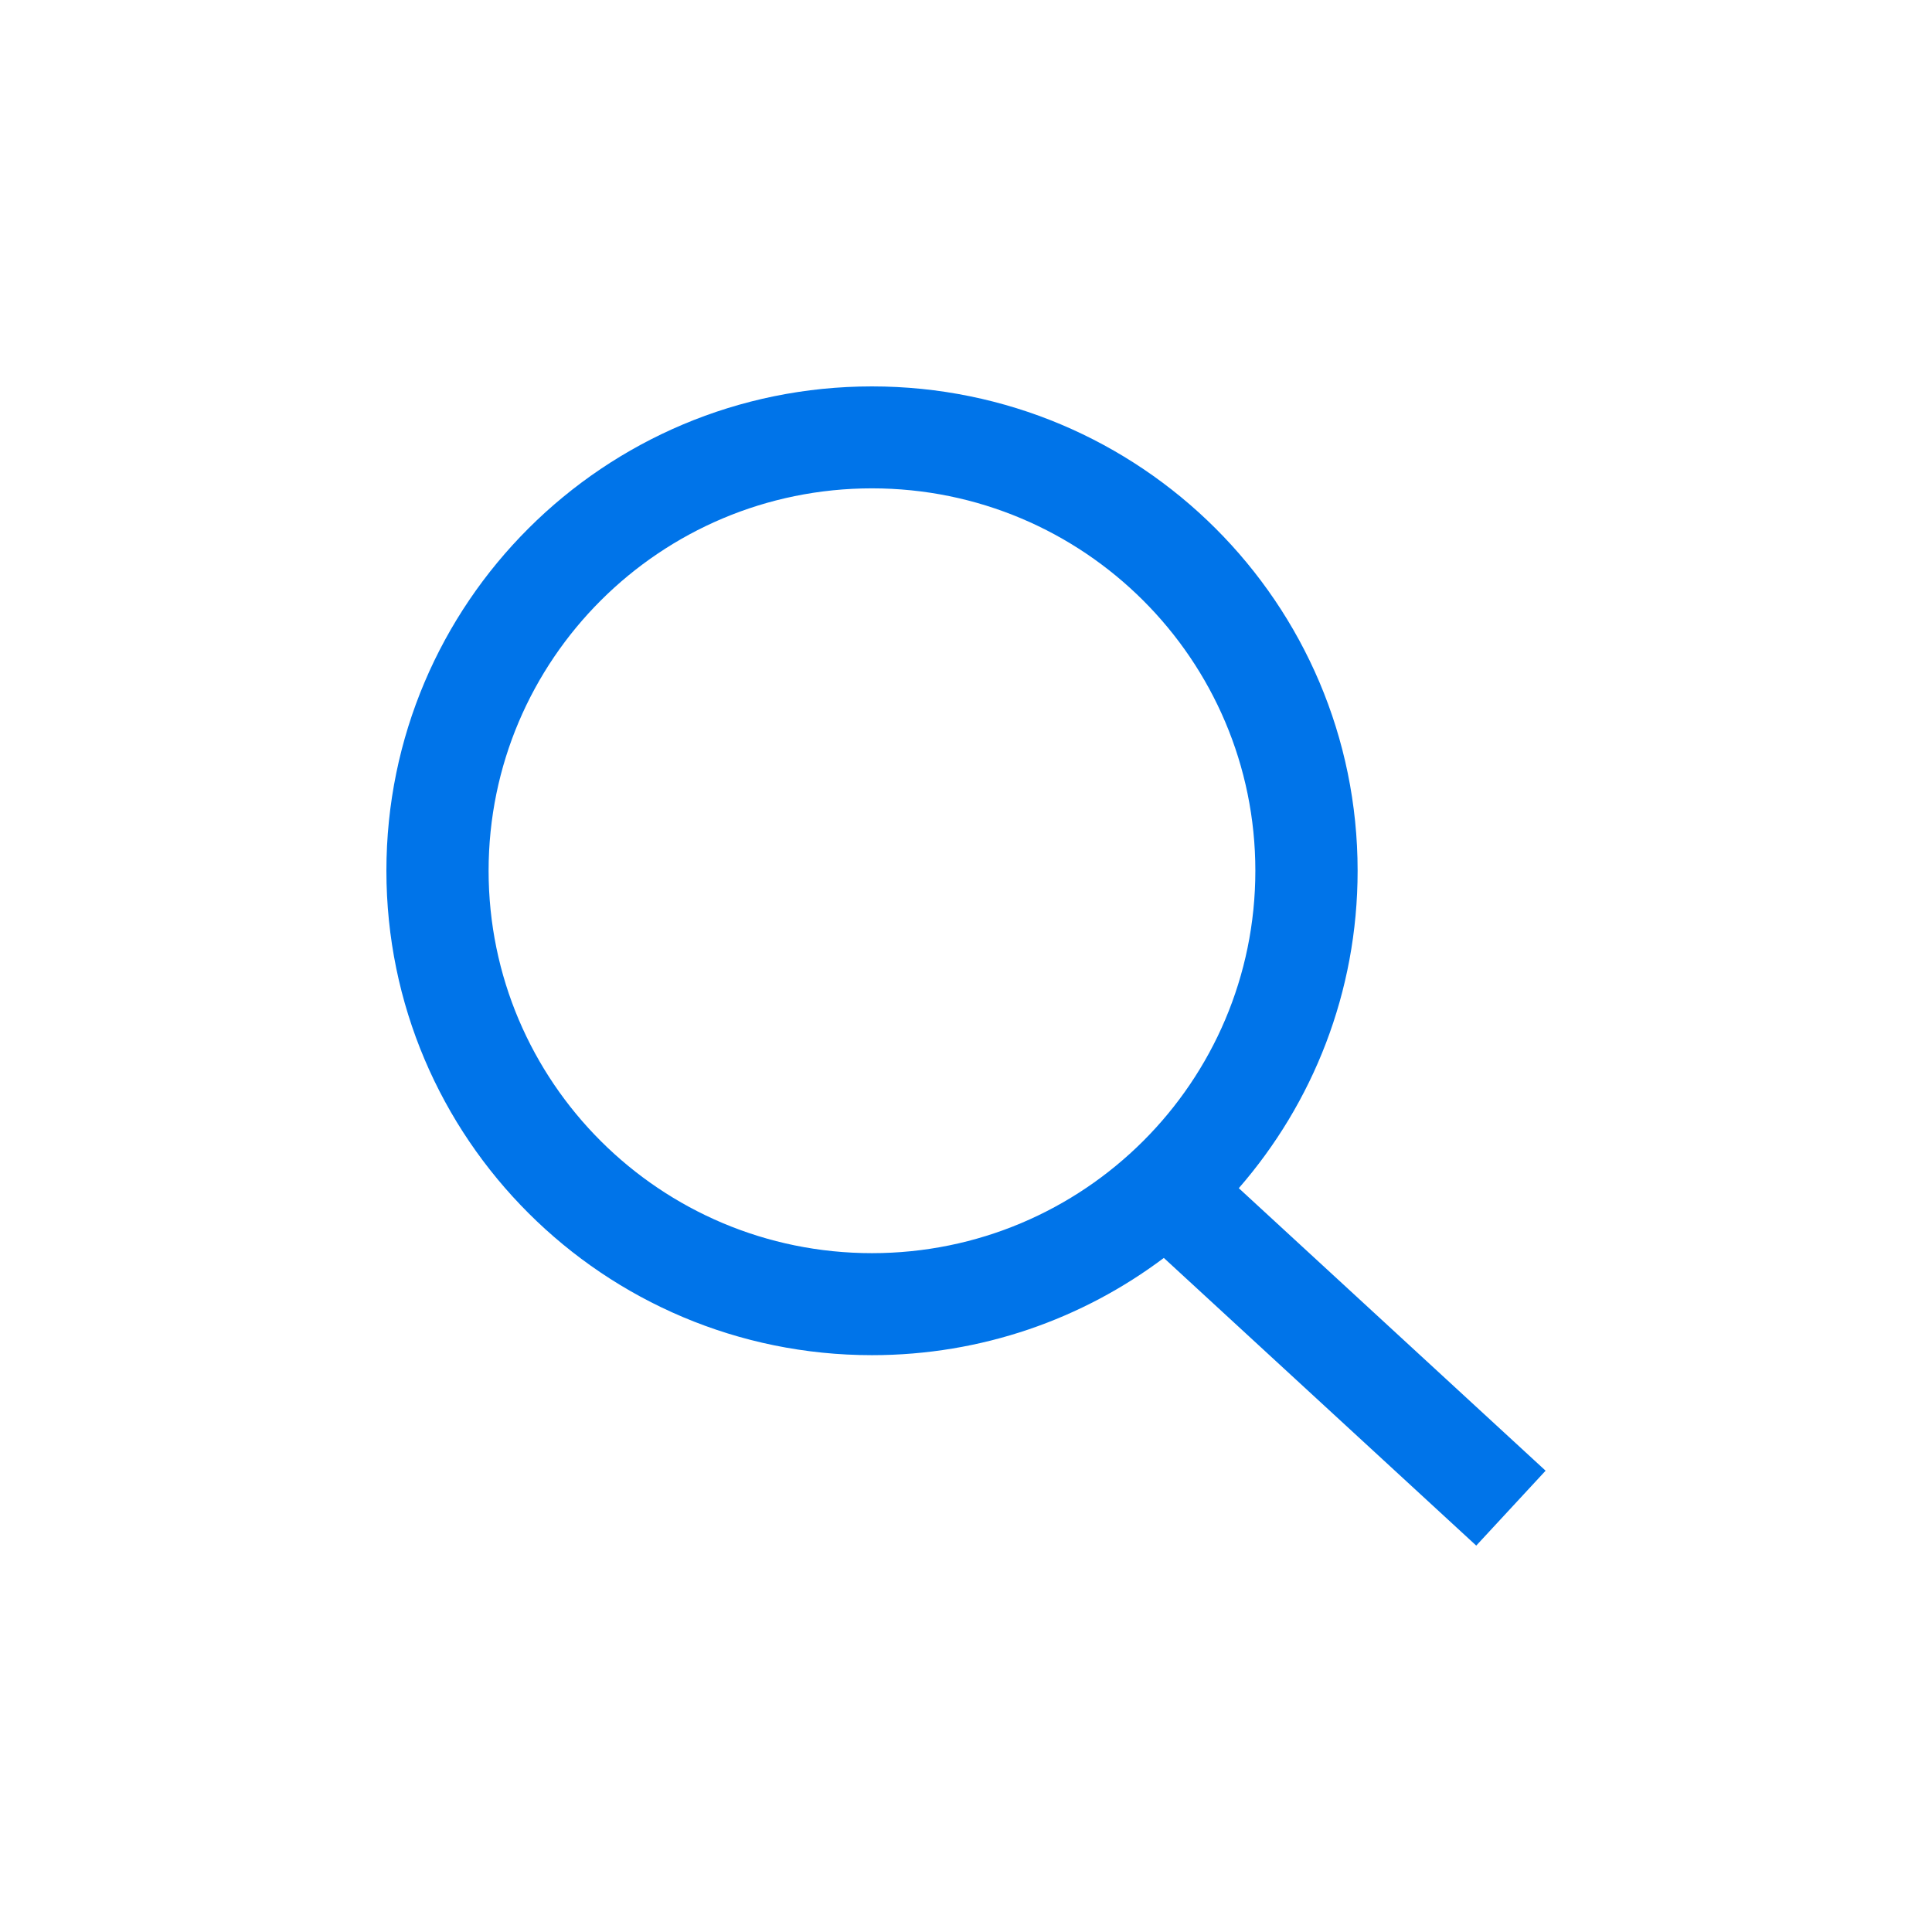
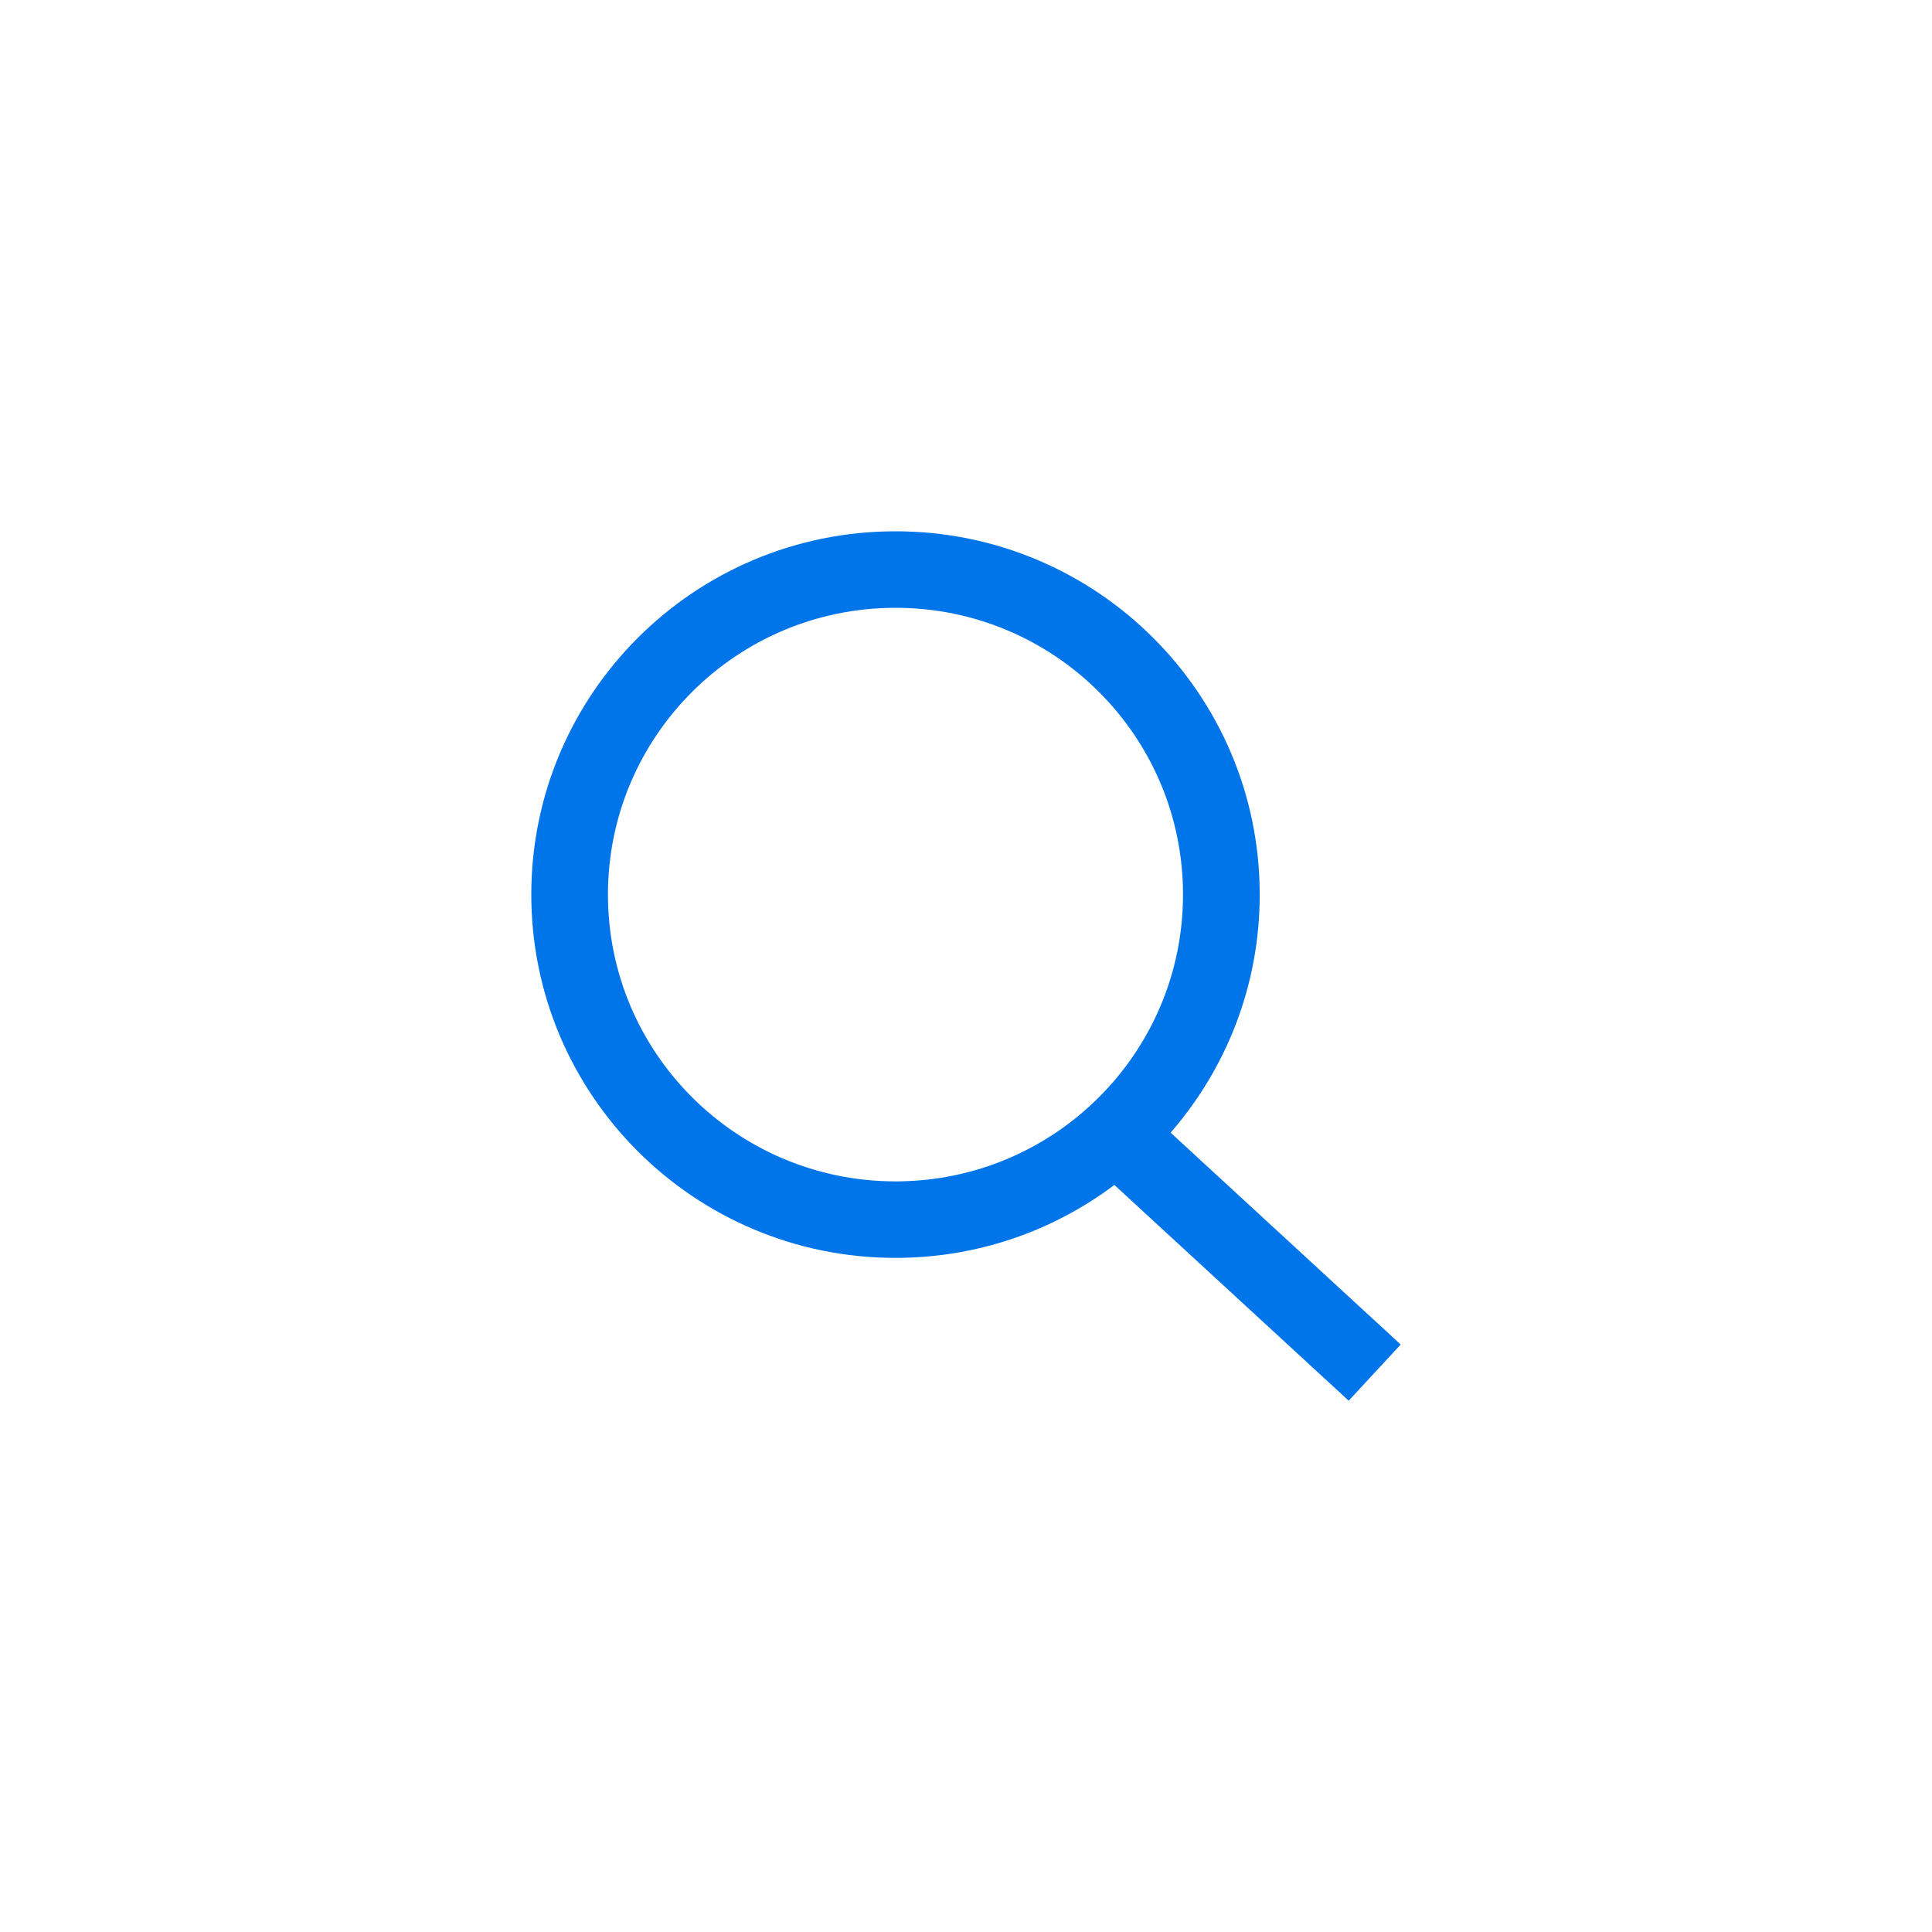
- <svg xmlns="http://www.w3.org/2000/svg" width="30" height="30" viewBox="0 0 30 30" fill="none">
-   <path fill-rule="evenodd" clip-rule="evenodd" d="M18.072 19.533C16.811 20.481 15.241 21.043 13.54 21.043C9.376 21.043 6 17.675 6 13.521C6 9.367 9.376 6 13.54 6C17.705 6 21.081 9.367 21.081 13.521C21.081 15.407 20.385 17.13 19.236 18.45L24 22.837L22.923 24L18.072 19.533ZM19.493 13.521C19.493 16.801 16.828 19.459 13.54 19.459C10.253 19.459 7.587 16.801 7.587 13.521C7.587 10.242 10.253 7.583 13.54 7.583C16.828 7.583 19.493 10.242 19.493 13.521Z" fill="#0074E9" />
+ <svg xmlns="http://www.w3.org/2000/svg" width="40" height="40" viewBox="0 0 40 40" fill="none">
+   <path fill-rule="evenodd" clip-rule="evenodd" d="M23.072 24.533C21.811 25.481 20.241 26.043 18.54 26.043C14.376 26.043 11 22.675 11 18.521C11 14.367 14.376 11 18.54 11C22.705 11 26.081 14.367 26.081 18.521C26.081 20.407 25.385 22.13 24.236 23.45L29 27.837L27.923 29L23.072 24.533ZM24.493 18.521C24.493 21.801 21.828 24.459 18.54 24.459C15.253 24.459 12.587 21.801 12.587 18.521C12.587 15.242 15.253 12.584 18.54 12.584C21.828 12.584 24.493 15.242 24.493 18.521Z" fill="#0074E9" />
</svg>
